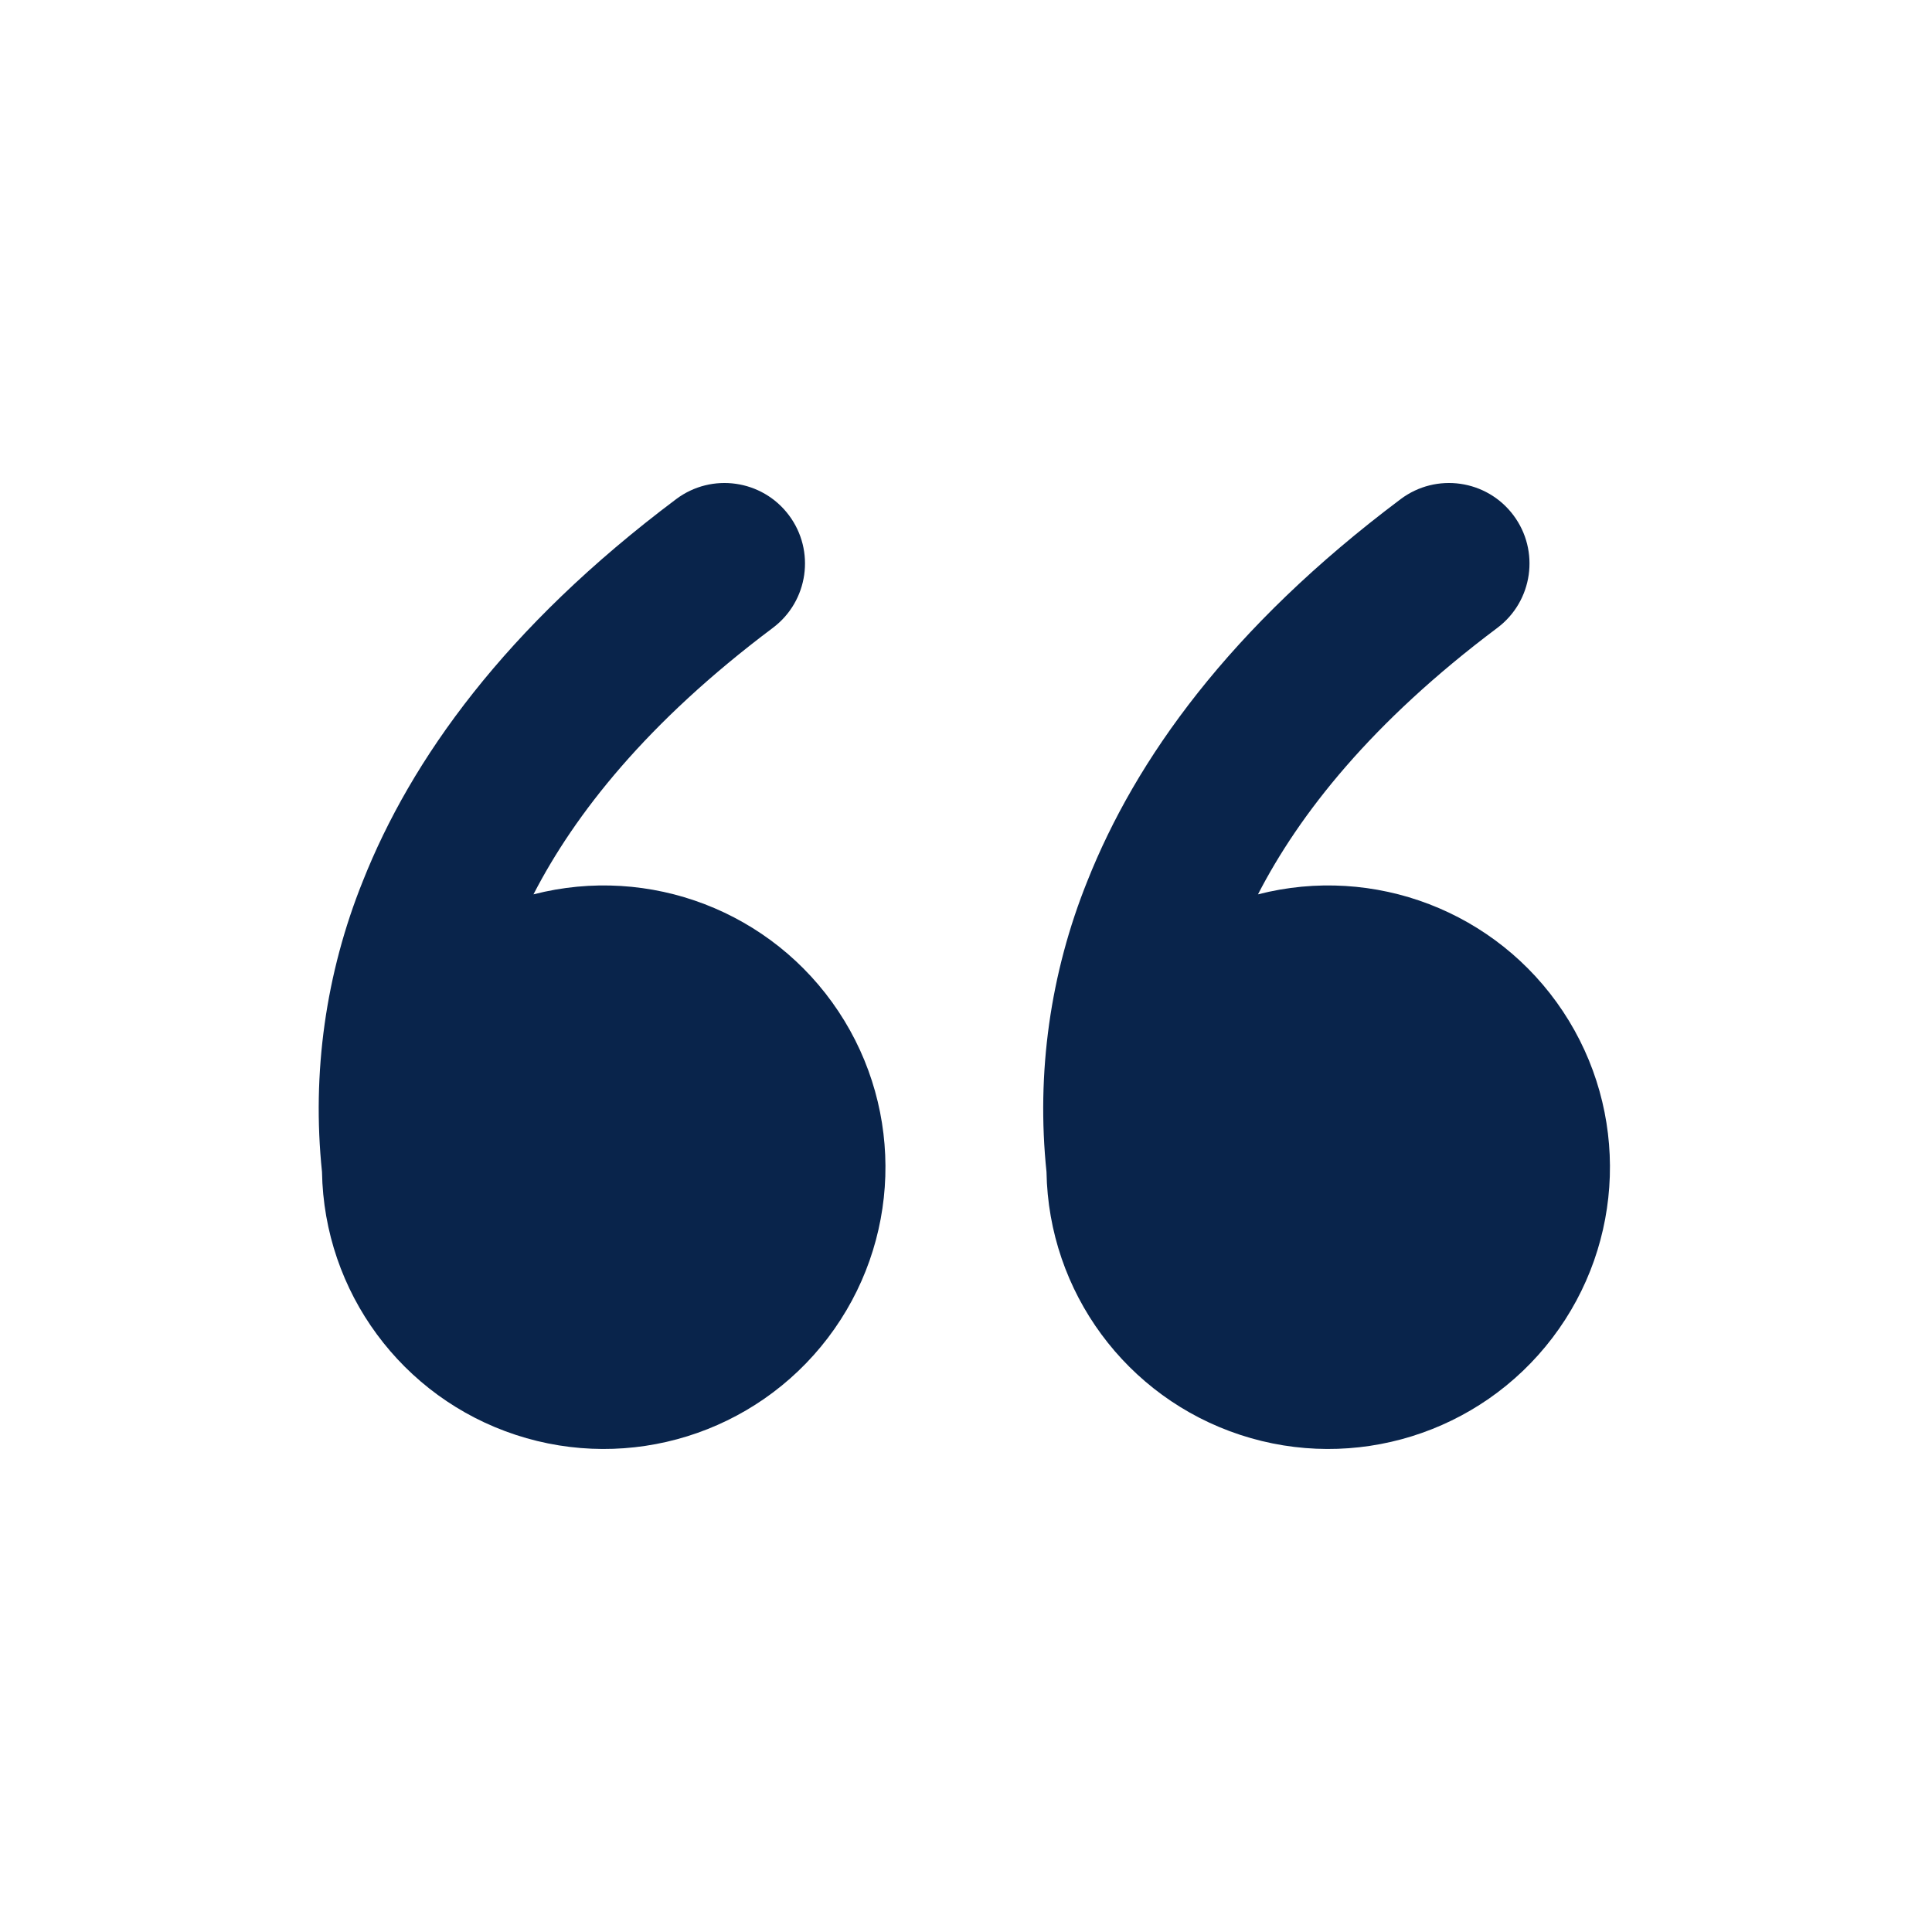
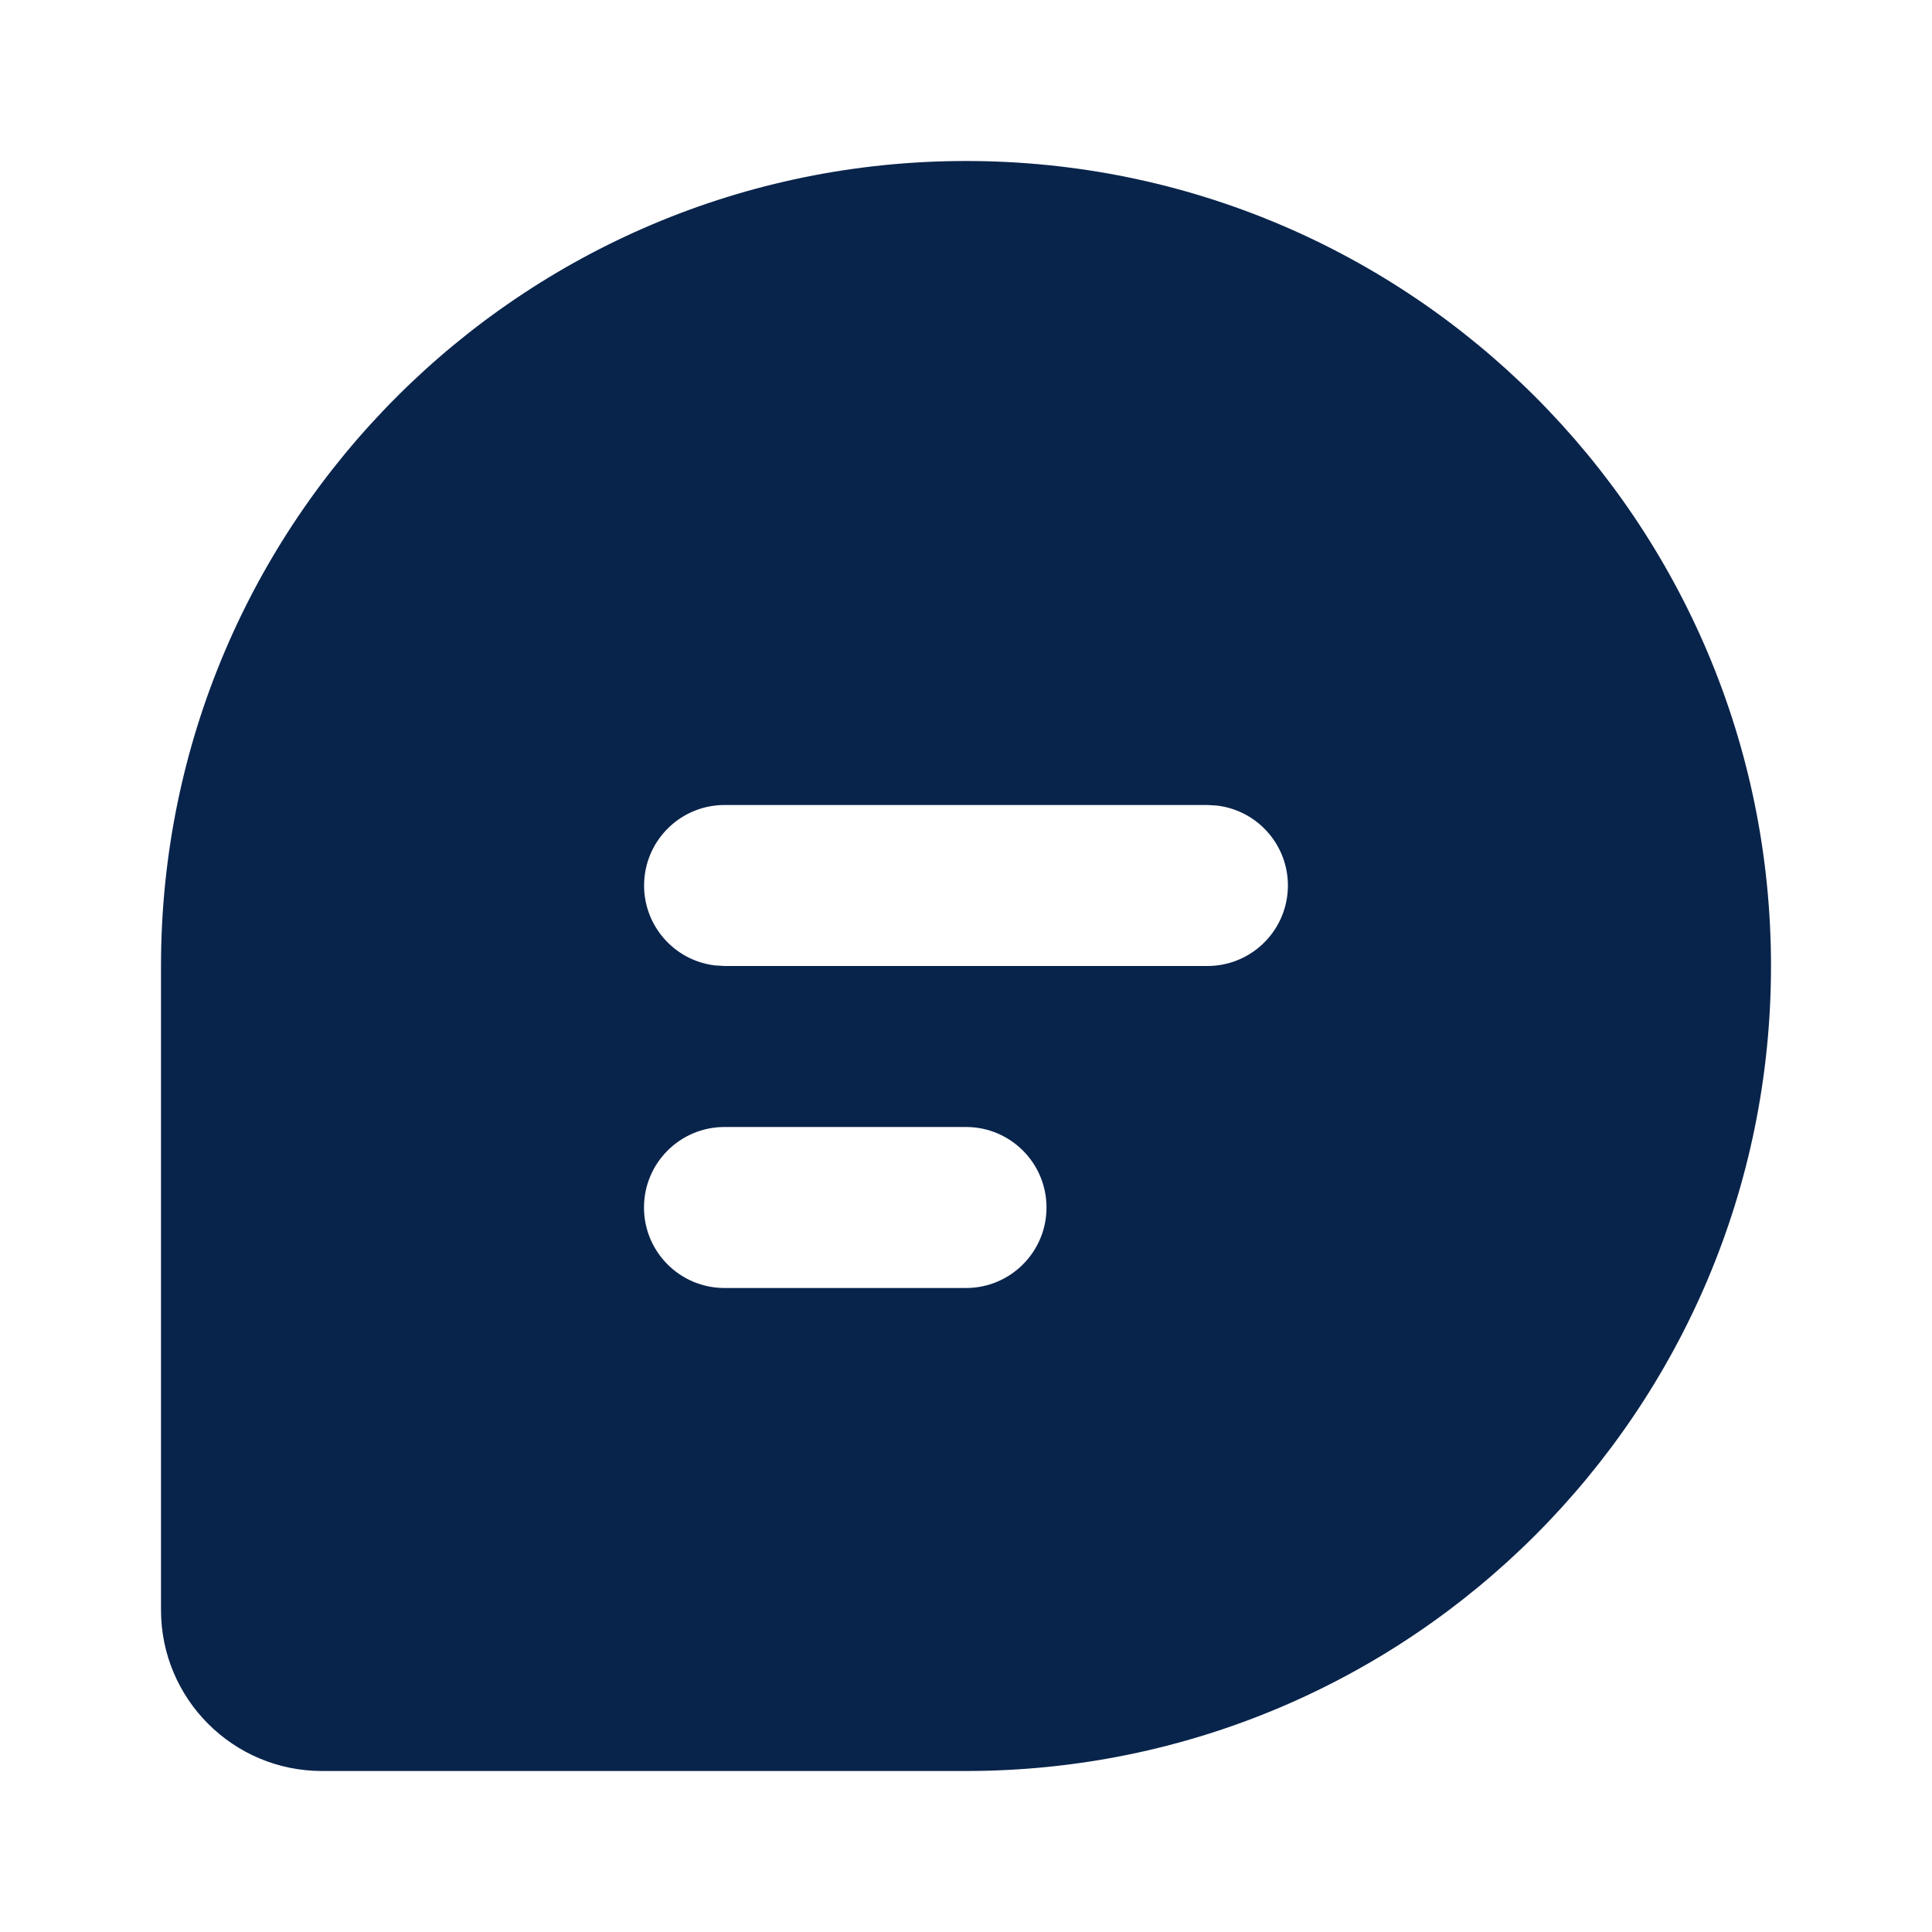
<svg xmlns="http://www.w3.org/2000/svg" width="24" height="24">
  <g fill="none">
    <path d="M24 0v24H0V0zM12.593 23.258l-.011.002-.071.035-.02.004-.014-.004-.071-.035c-.01-.004-.019-.001-.024.005l-.004.01-.017.428.005.02.01.013.104.074.015.004.012-.004.104-.074.012-.016.004-.017-.017-.427c-.002-.01-.009-.017-.017-.018m.265-.113-.013.002-.185.093-.01.01-.003.011.018.43.005.012.008.007.201.093c.012.004.023 0 .029-.008l.004-.014-.034-.614c-.003-.012-.01-.02-.02-.022m-.715.002a.023.023 0 0 0-.027.006l-.006.014-.034.614c0 .012.007.02.017.024l.015-.002.201-.093.01-.008.004-.011.017-.43-.003-.012-.01-.01z" />
-     <path fill="#09244B" d="M8.4 6.2a1 1 0 0 1 1.2 1.6c-1.564 1.173-2.46 2.314-2.973 3.31A3.5 3.5 0 1 1 4 14.558a7.565 7.565 0 0 1 .508-3.614C5.105 9.438 6.272 7.796 8.4 6.2m9 0a1 1 0 0 1 1.2 1.6c-1.564 1.173-2.46 2.314-2.973 3.31A3.5 3.5 0 1 1 13 14.558a7.565 7.565 0 0 1 .508-3.614c.598-1.506 1.764-3.148 3.892-4.744" />
+     <path fill="#09244B" d="M12 2c5.523 0 10 4.477 10 10s-4.477 10-10 10H4a2 2 0 0 1-2-2v-8C2 6.477 6.477 2 12 2m0 12H9a1 1 0 1 0 0 2h3a1 1 0 1 0 0-2m3-4H9a1 1 0 0 0-.117 1.993L9 12h6a1 1 0 0 0 .117-1.993z" />
  </g>
</svg>
